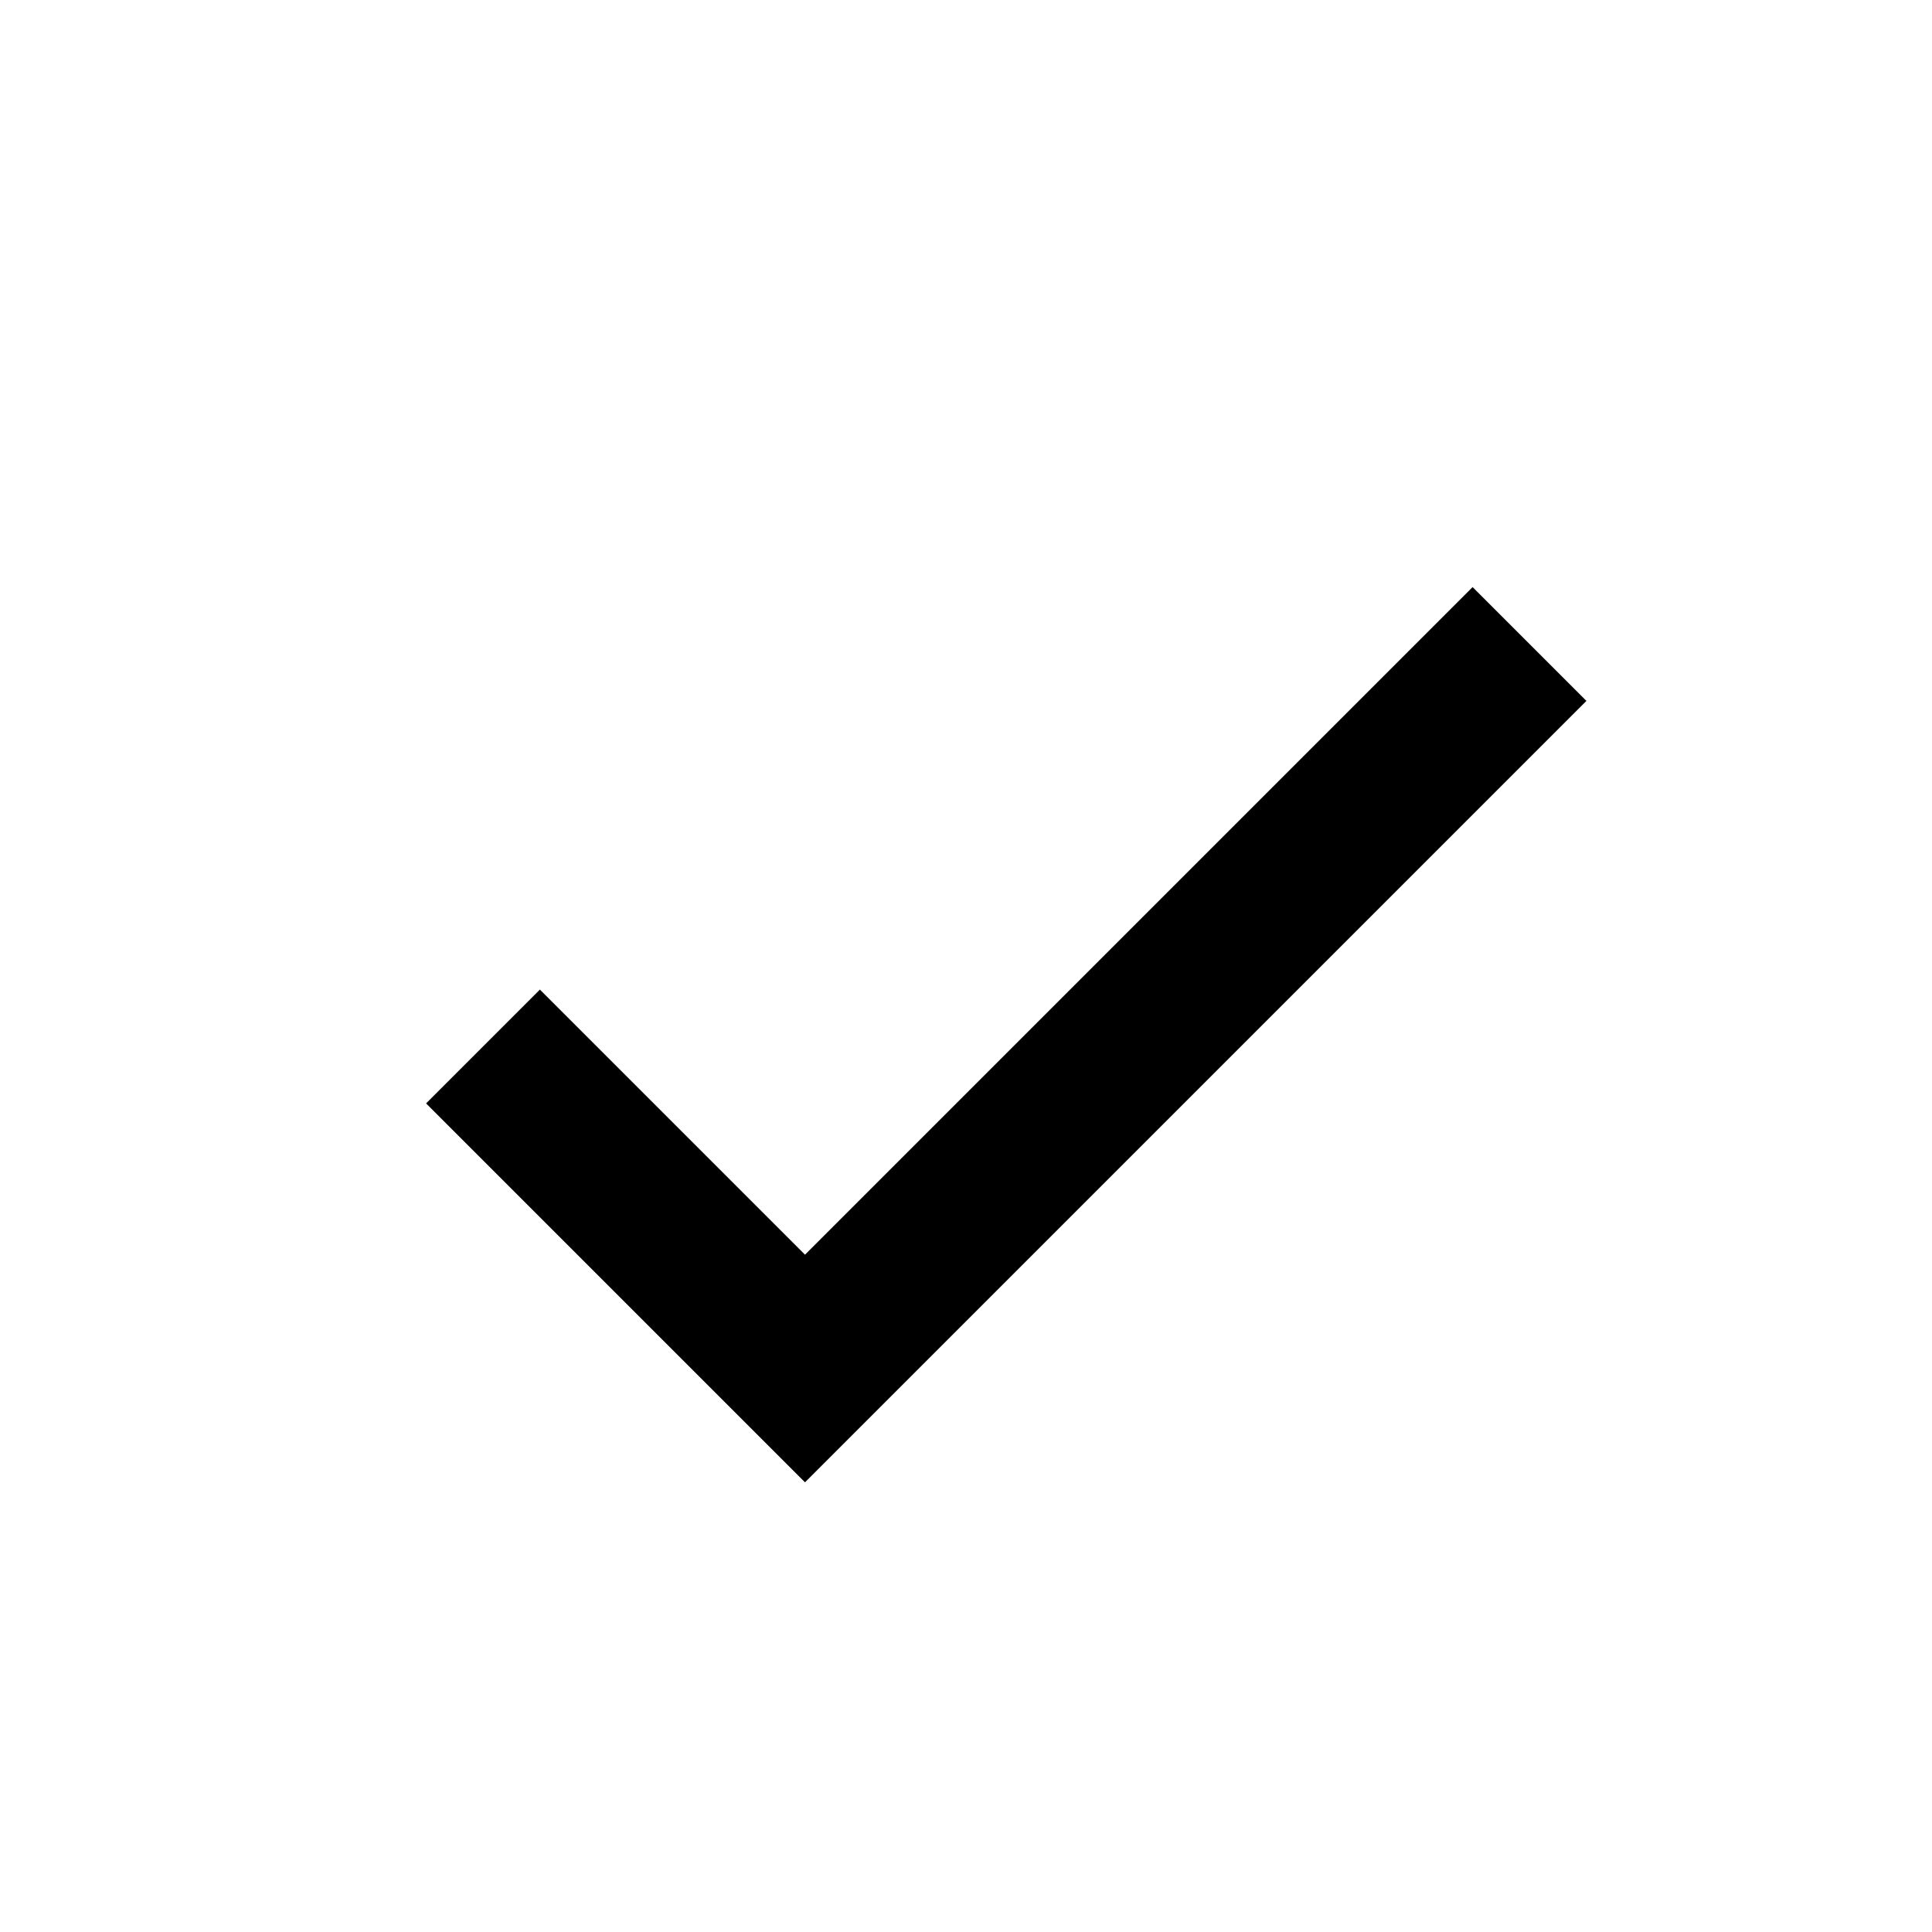
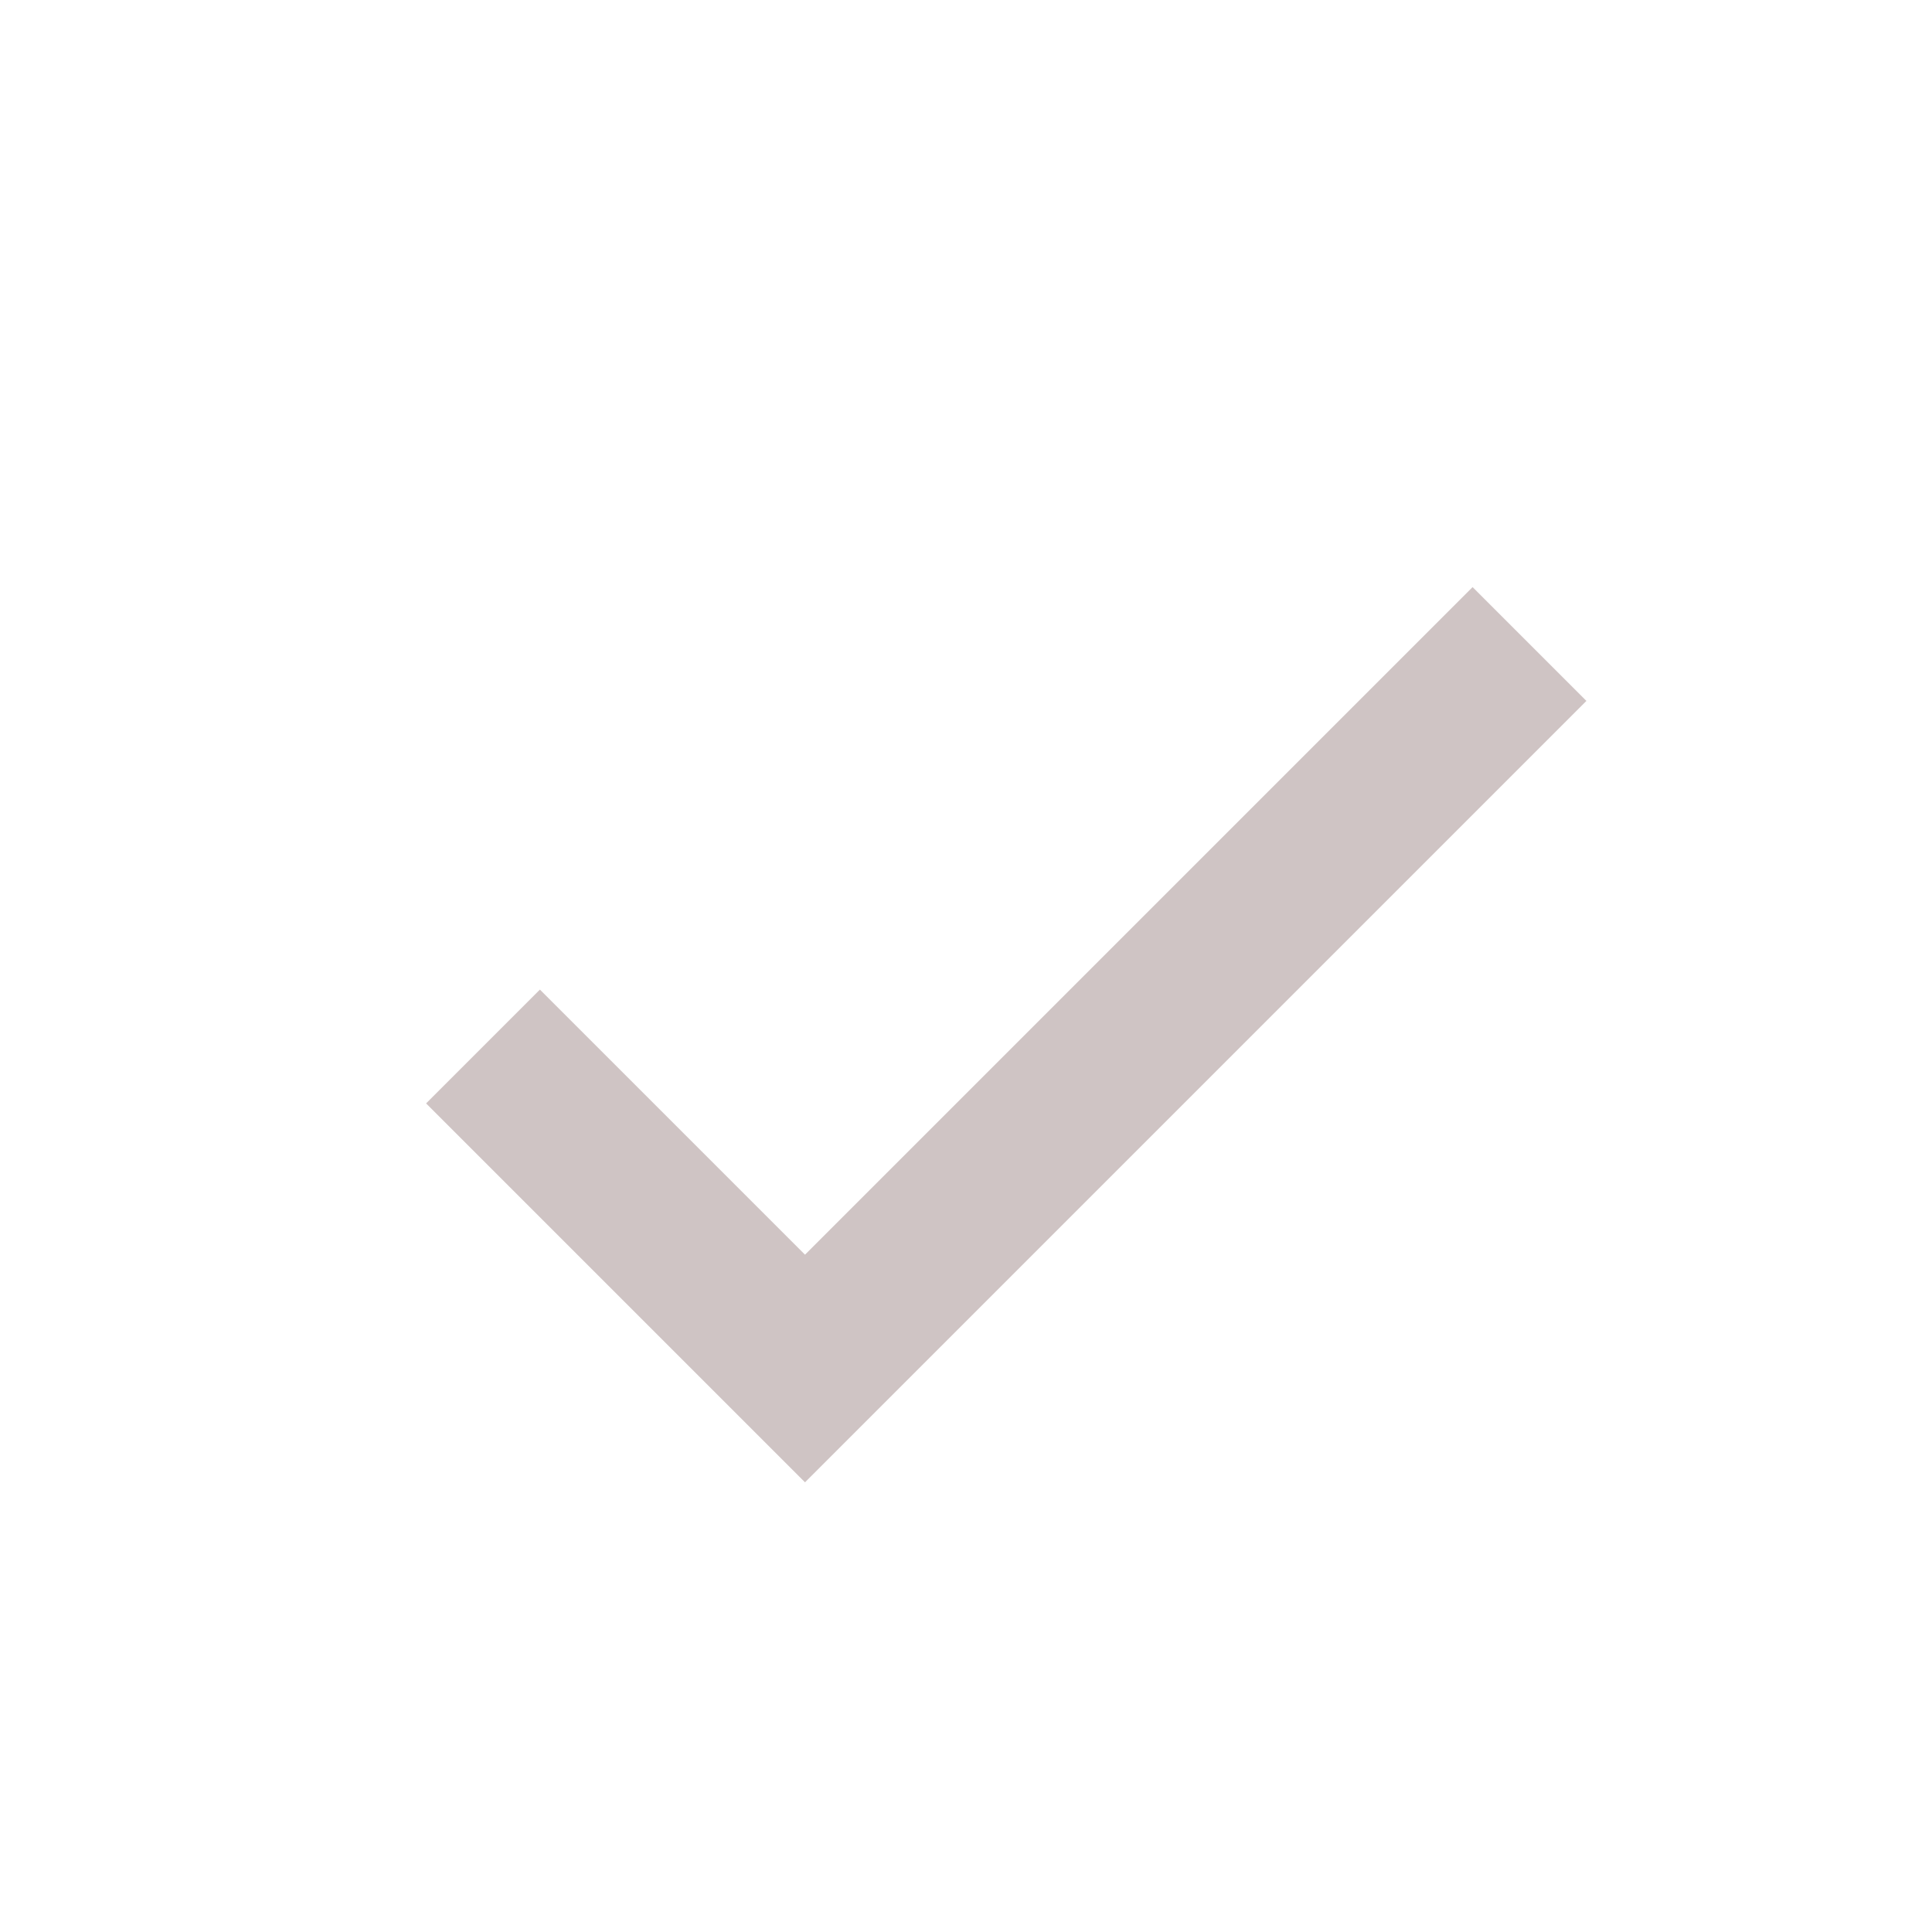
- <svg xmlns="http://www.w3.org/2000/svg" width="24" height="24" viewBox="0 0 24 24" style="fill: rgba(0, 0, 0, 1);transform: ;msFilter:;">
+ <svg xmlns="http://www.w3.org/2000/svg" width="24" height="24" viewBox="0 0 24 24" style="fill: rgba(207, 196, 196);transform: ;msFilter:;">
  <path d="m10 15.586-3.293-3.293-1.414 1.414L10 18.414l9.707-9.707-1.414-1.414z" />
</svg>
